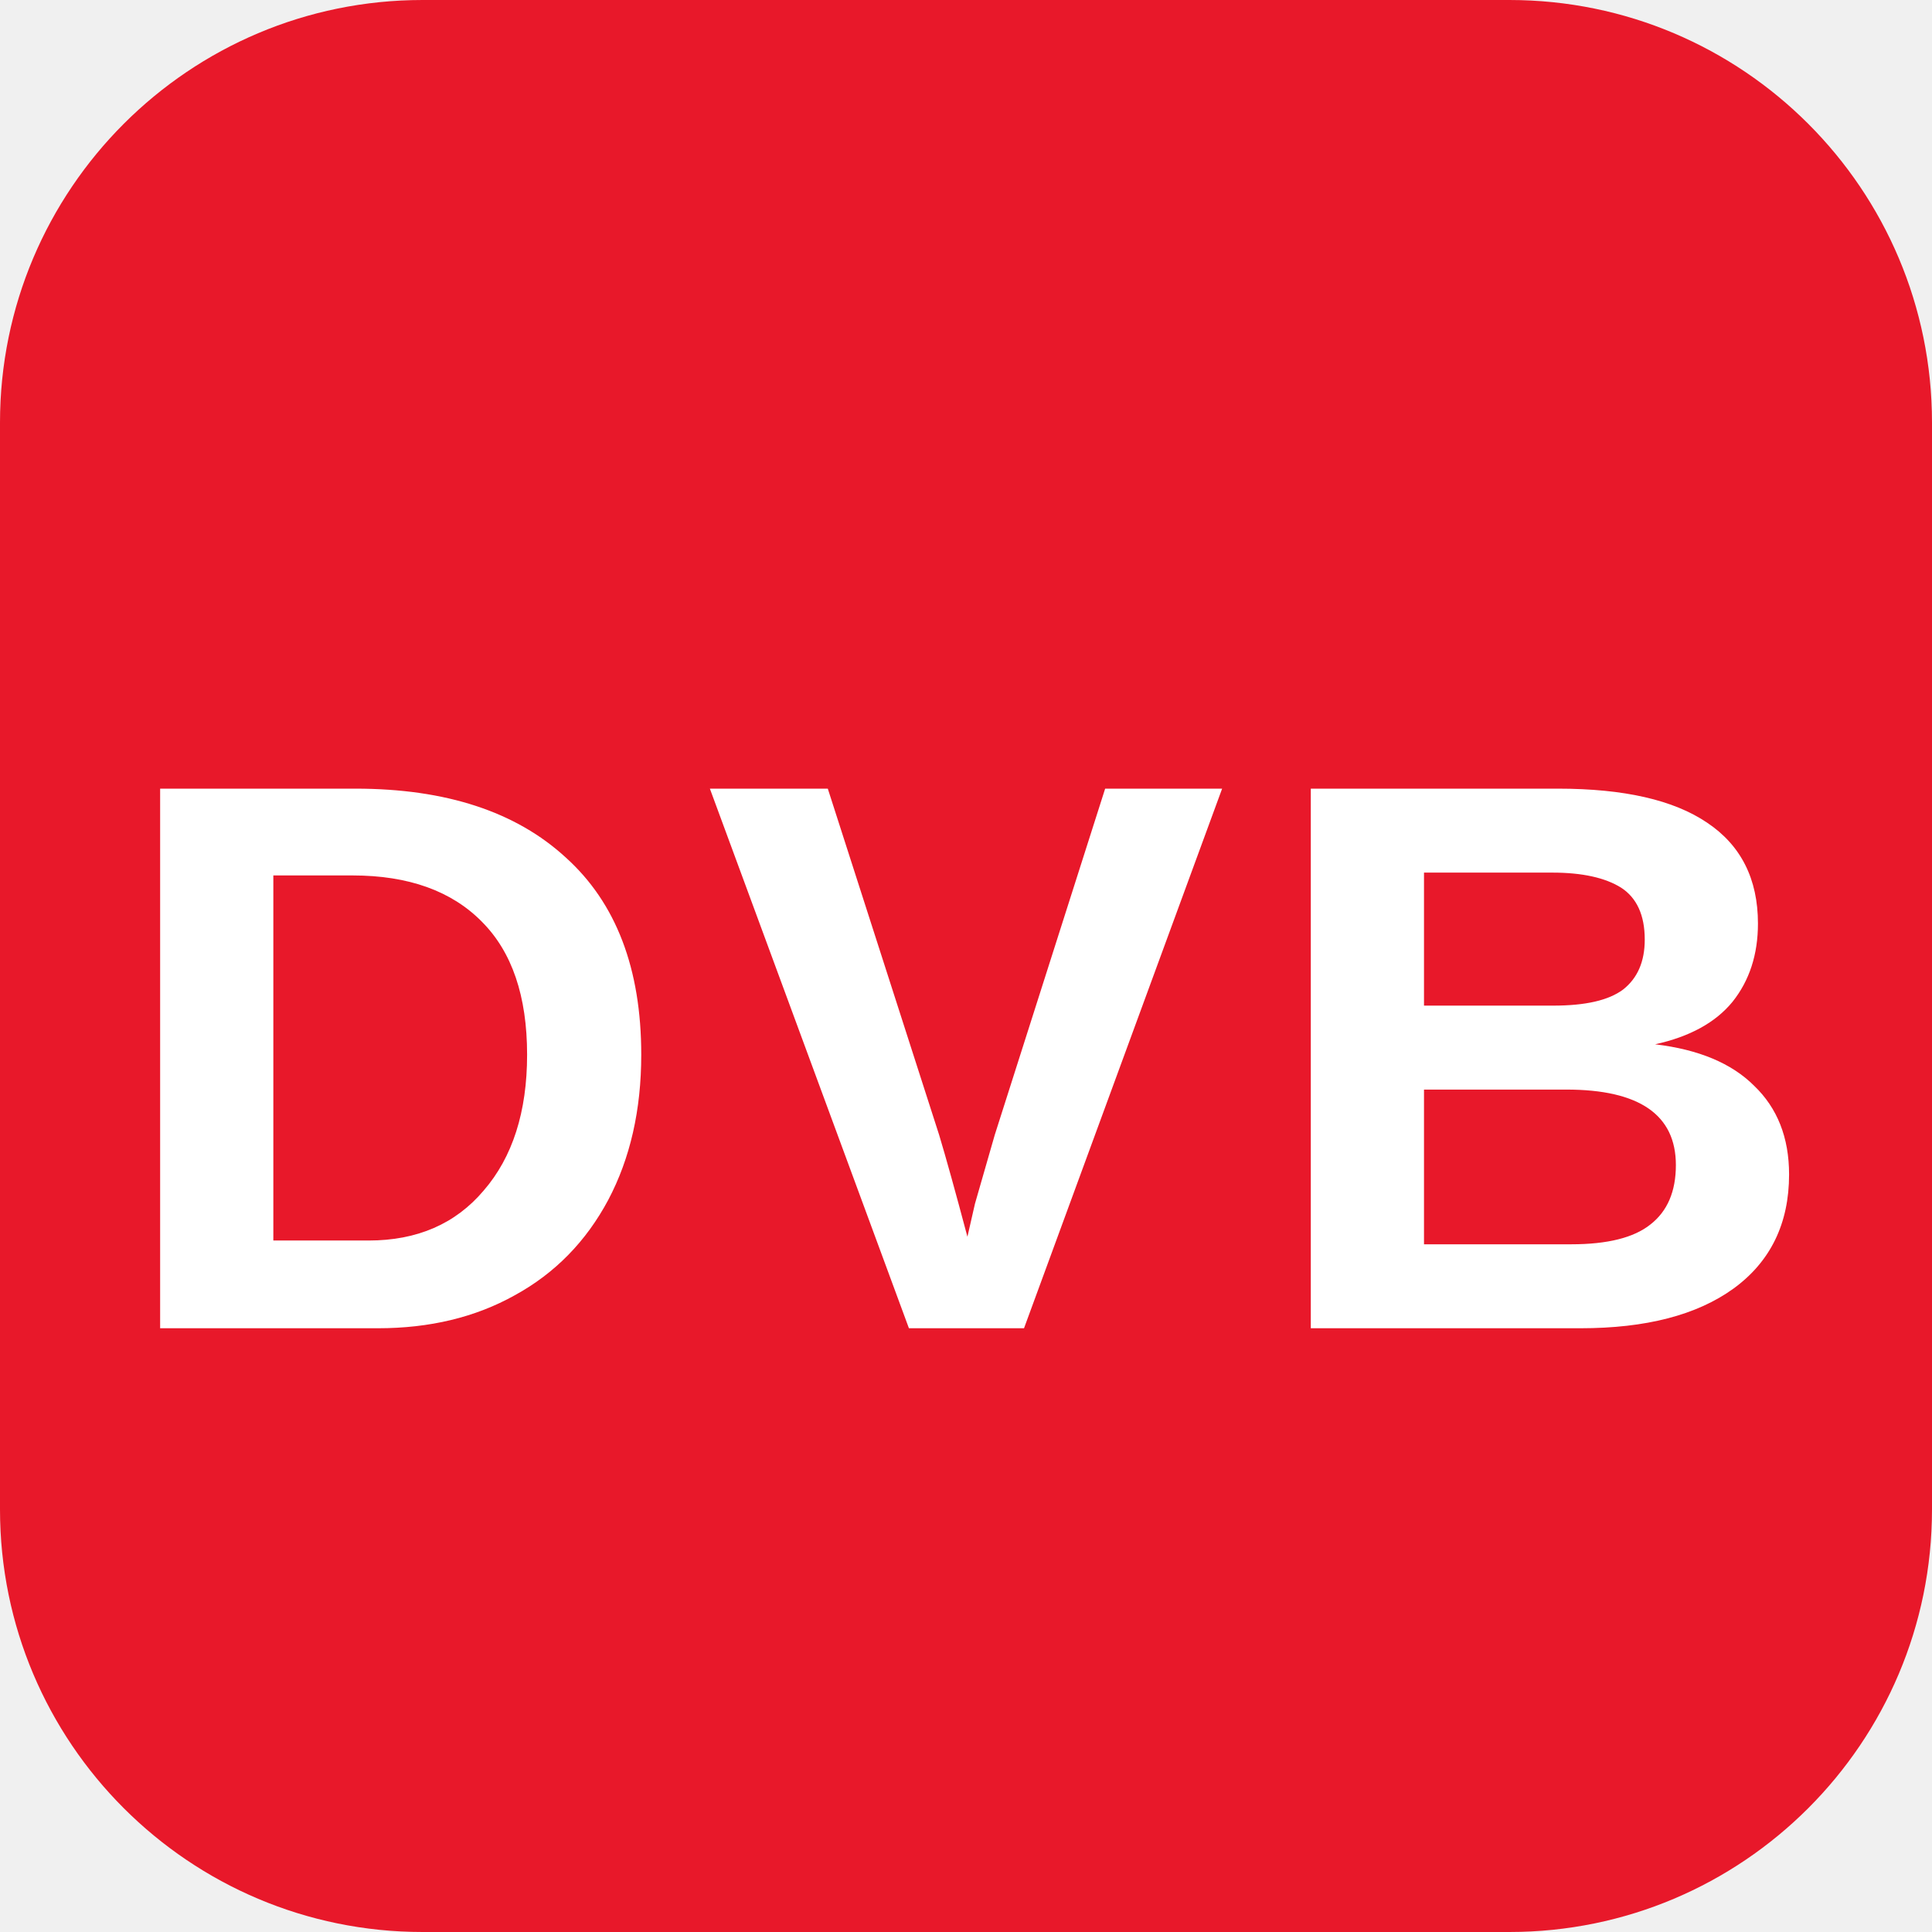
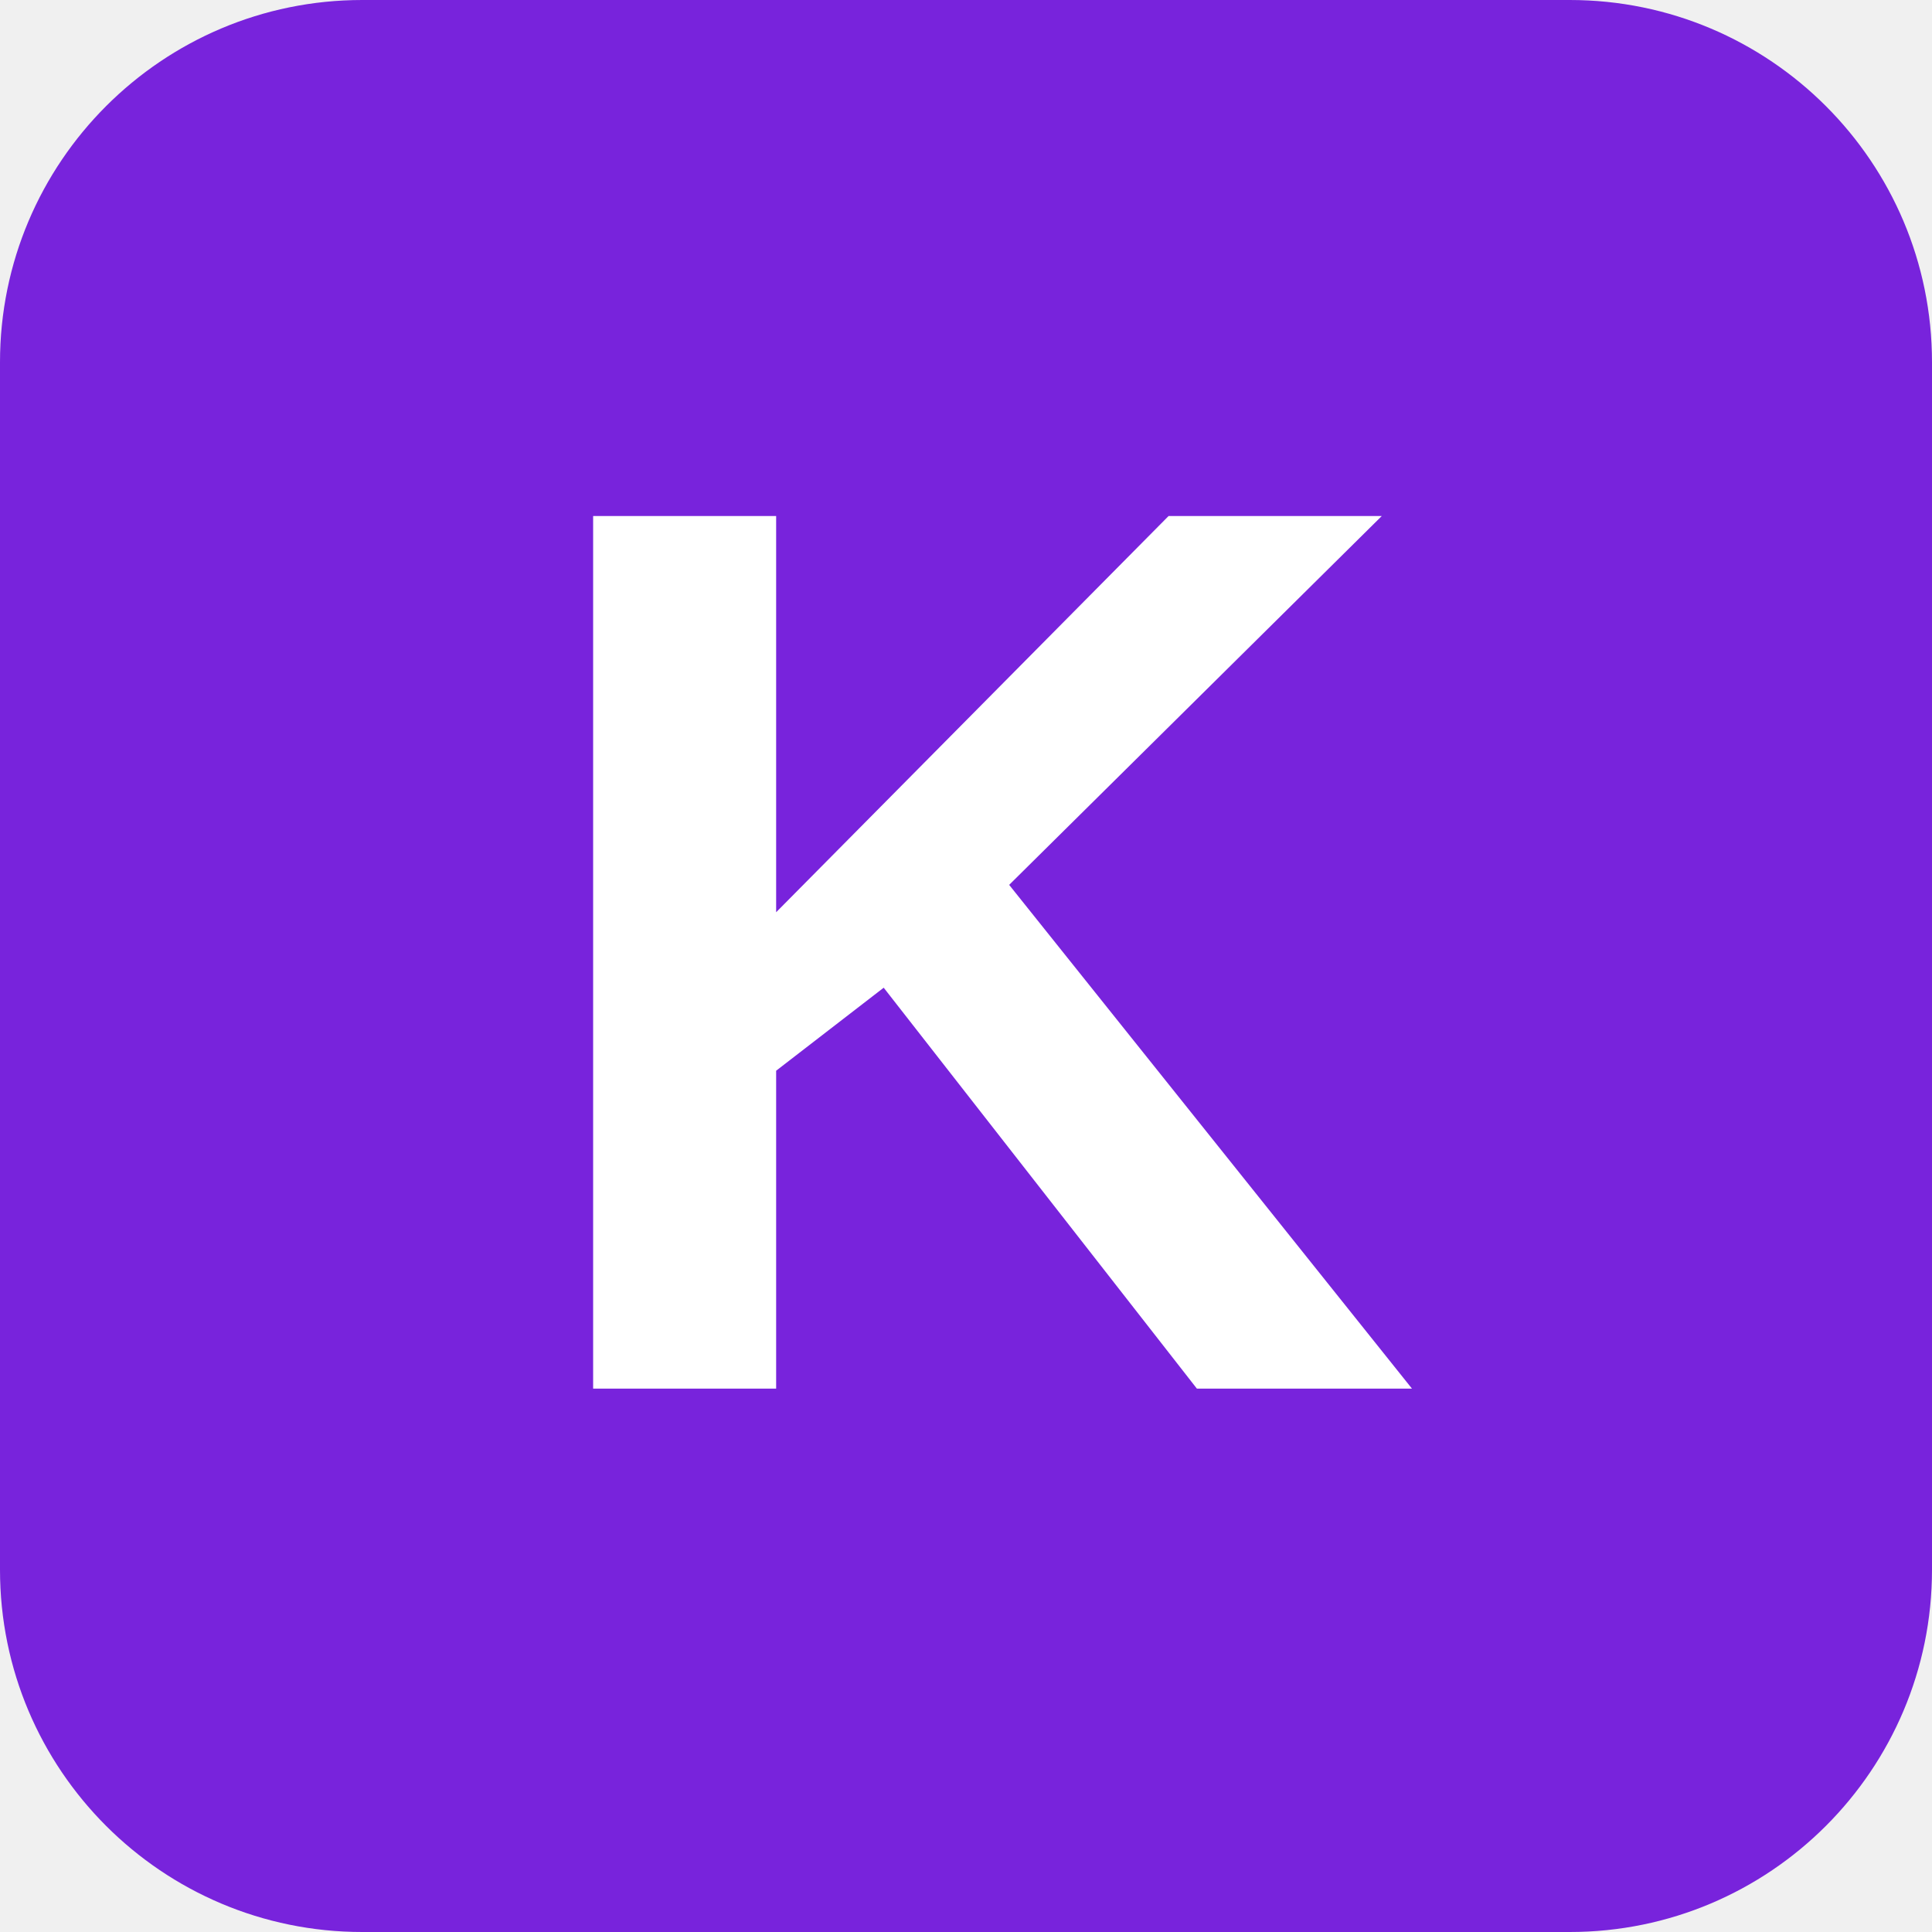
<svg xmlns="http://www.w3.org/2000/svg" viewBox="0 0 32 32">
-   <rect width="32" height="32" rx="7" fill="#E8182A" />
-   <text x="16" y="22" font-family="Arial, sans-serif" font-weight="900" font-size="13" fill="#FFFFFF" text-anchor="middle" letter-spacing="0.5">DVB</text>
+   <rect width="32" height="32" rx="6" fill="#7823DC" />
+   <text x="16" y="23" font-family="Arial,Helvetica,sans-serif" font-size="21" font-weight="700" text-anchor="middle" fill="#ffffff">K</text>
</svg>
